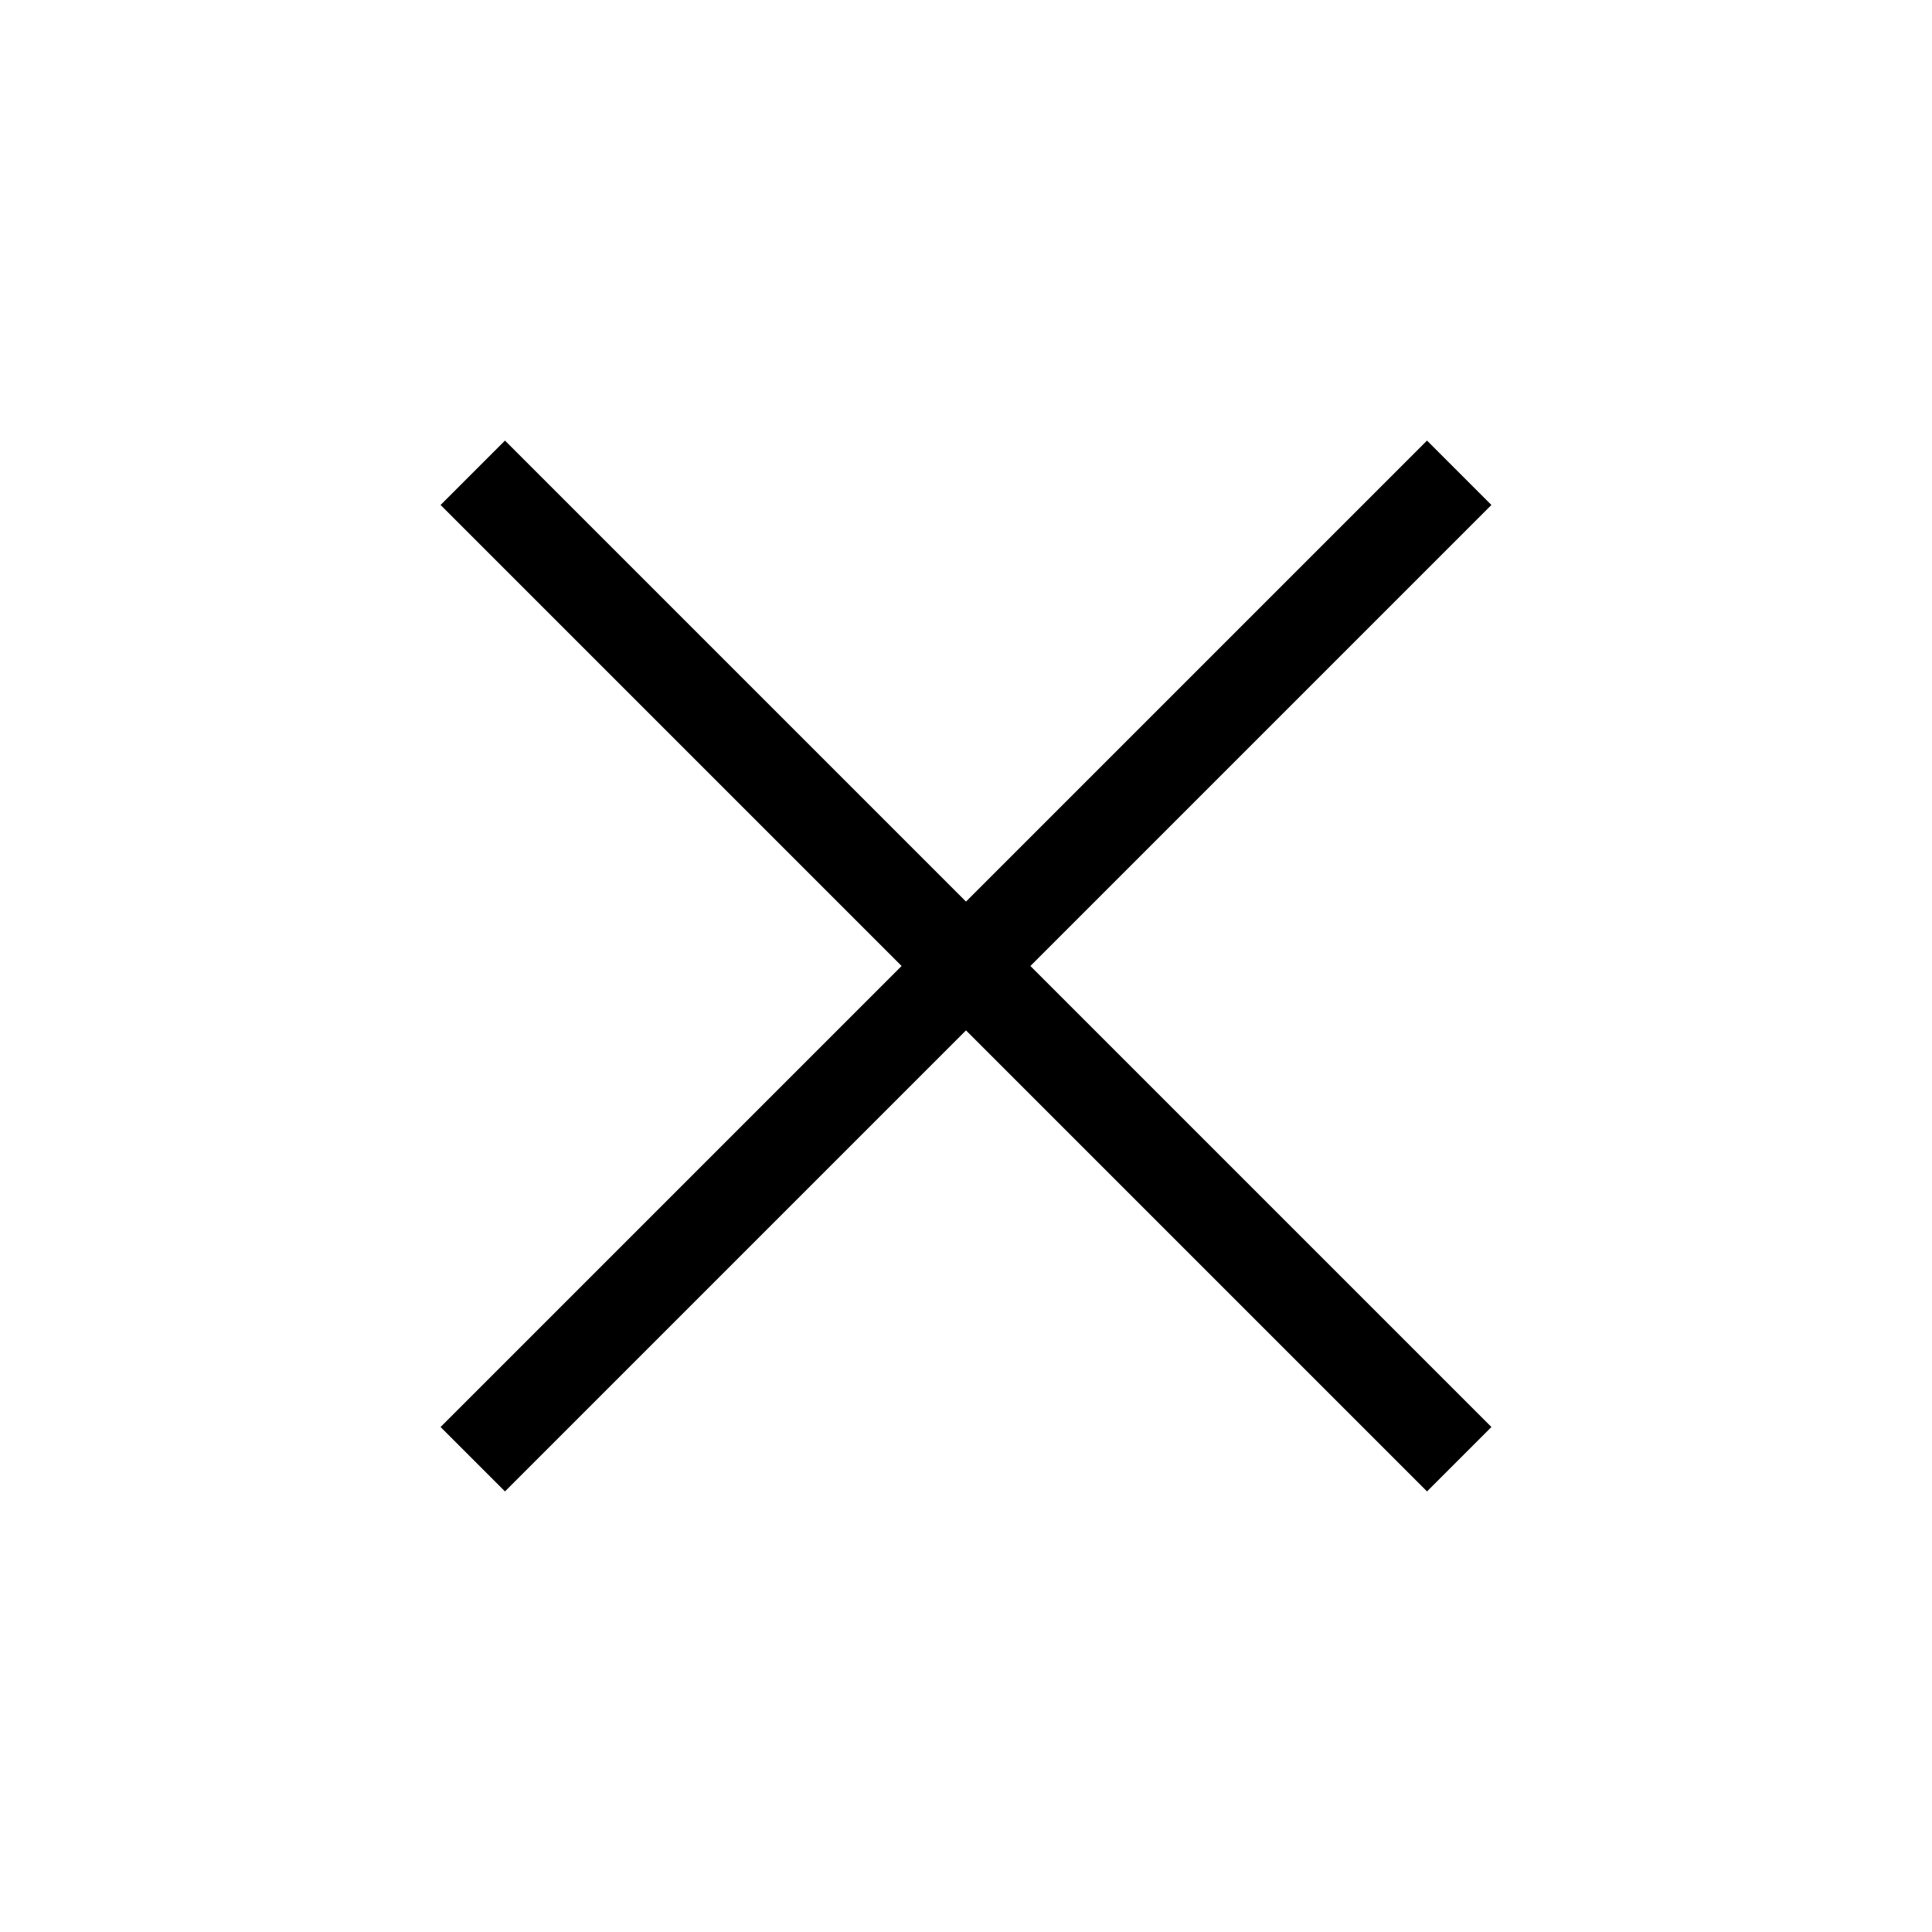
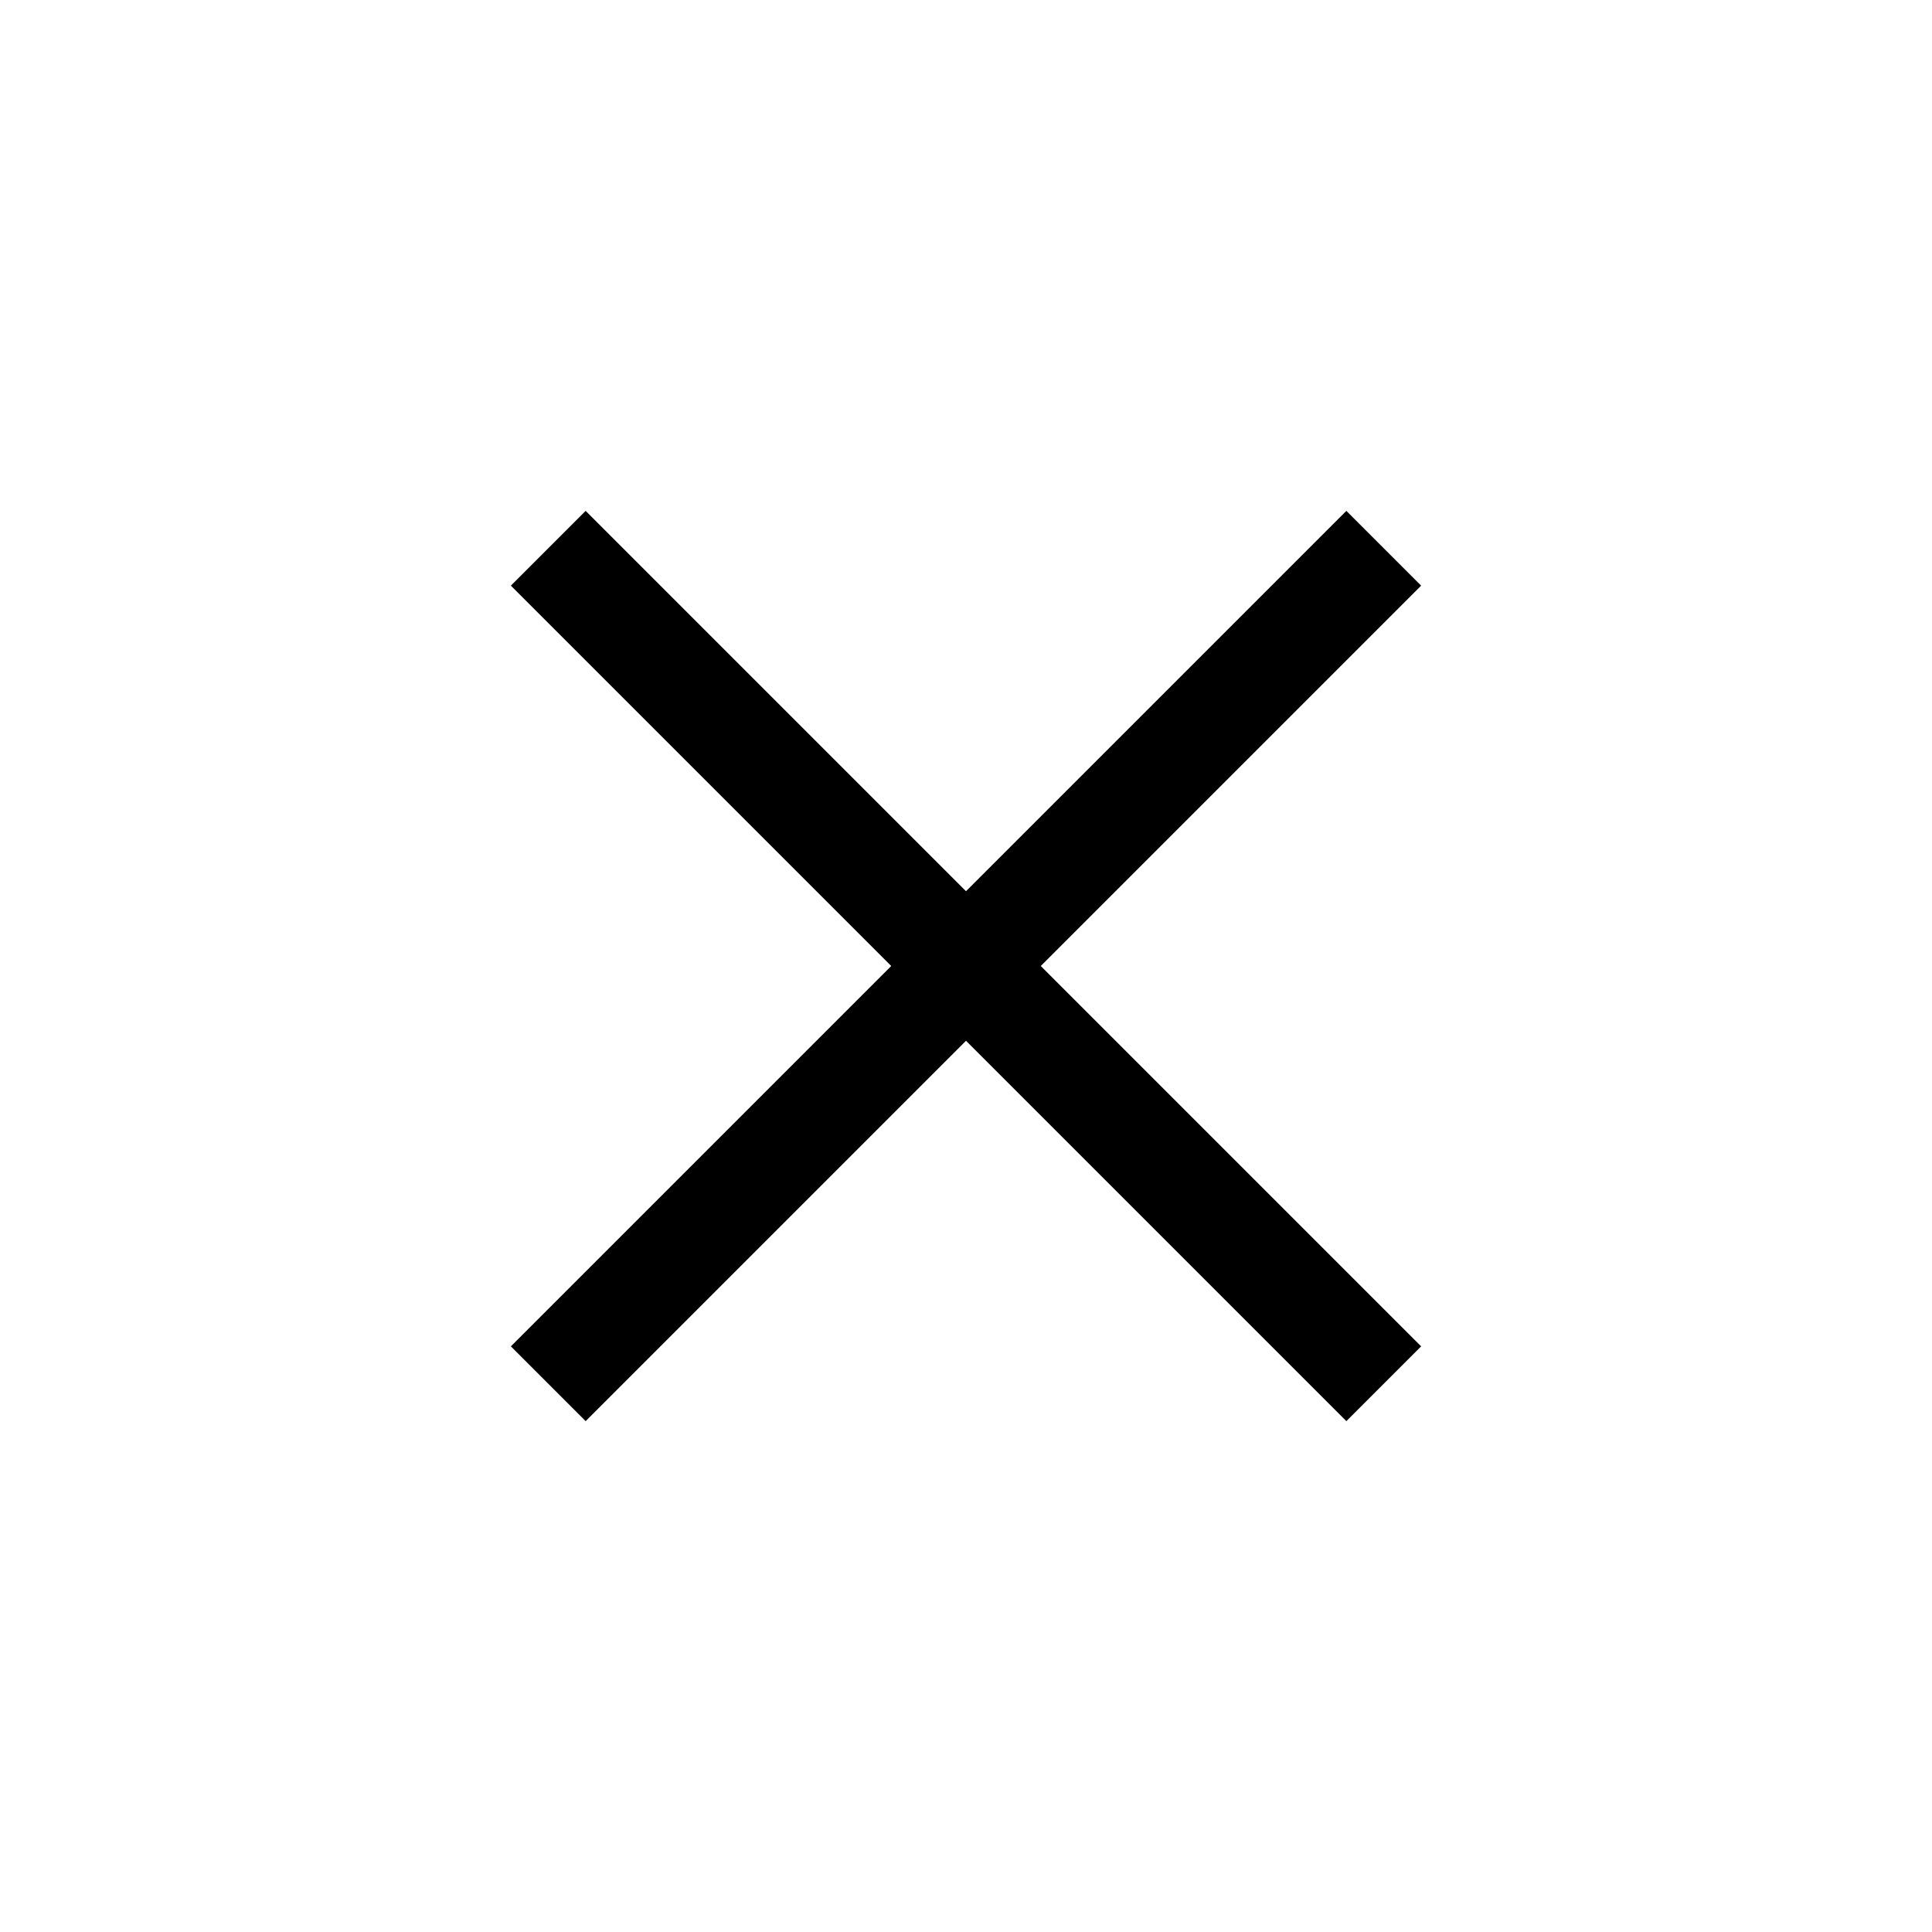
- <svg xmlns="http://www.w3.org/2000/svg" width="48" height="48" viewBox="0 -960 960 960">
-   <path d="m250.92-218.92-32-32L448-480 218.92-709.08l32-32L480-512l229.08-229.08 32 32L512-480l229.08 229.08-32 32L480-448 250.92-218.92Z" />
+ <svg xmlns="http://www.w3.org/2000/svg" height="20" viewBox="0 -960 960 960" width="20">
+   <path d="M291-253.85 253.85-291l189-189-189-189L291-706.15l189 189 189-189L706.15-669l-189 189 189 189L669-253.85l-189-189-189 189Z" />
</svg>
